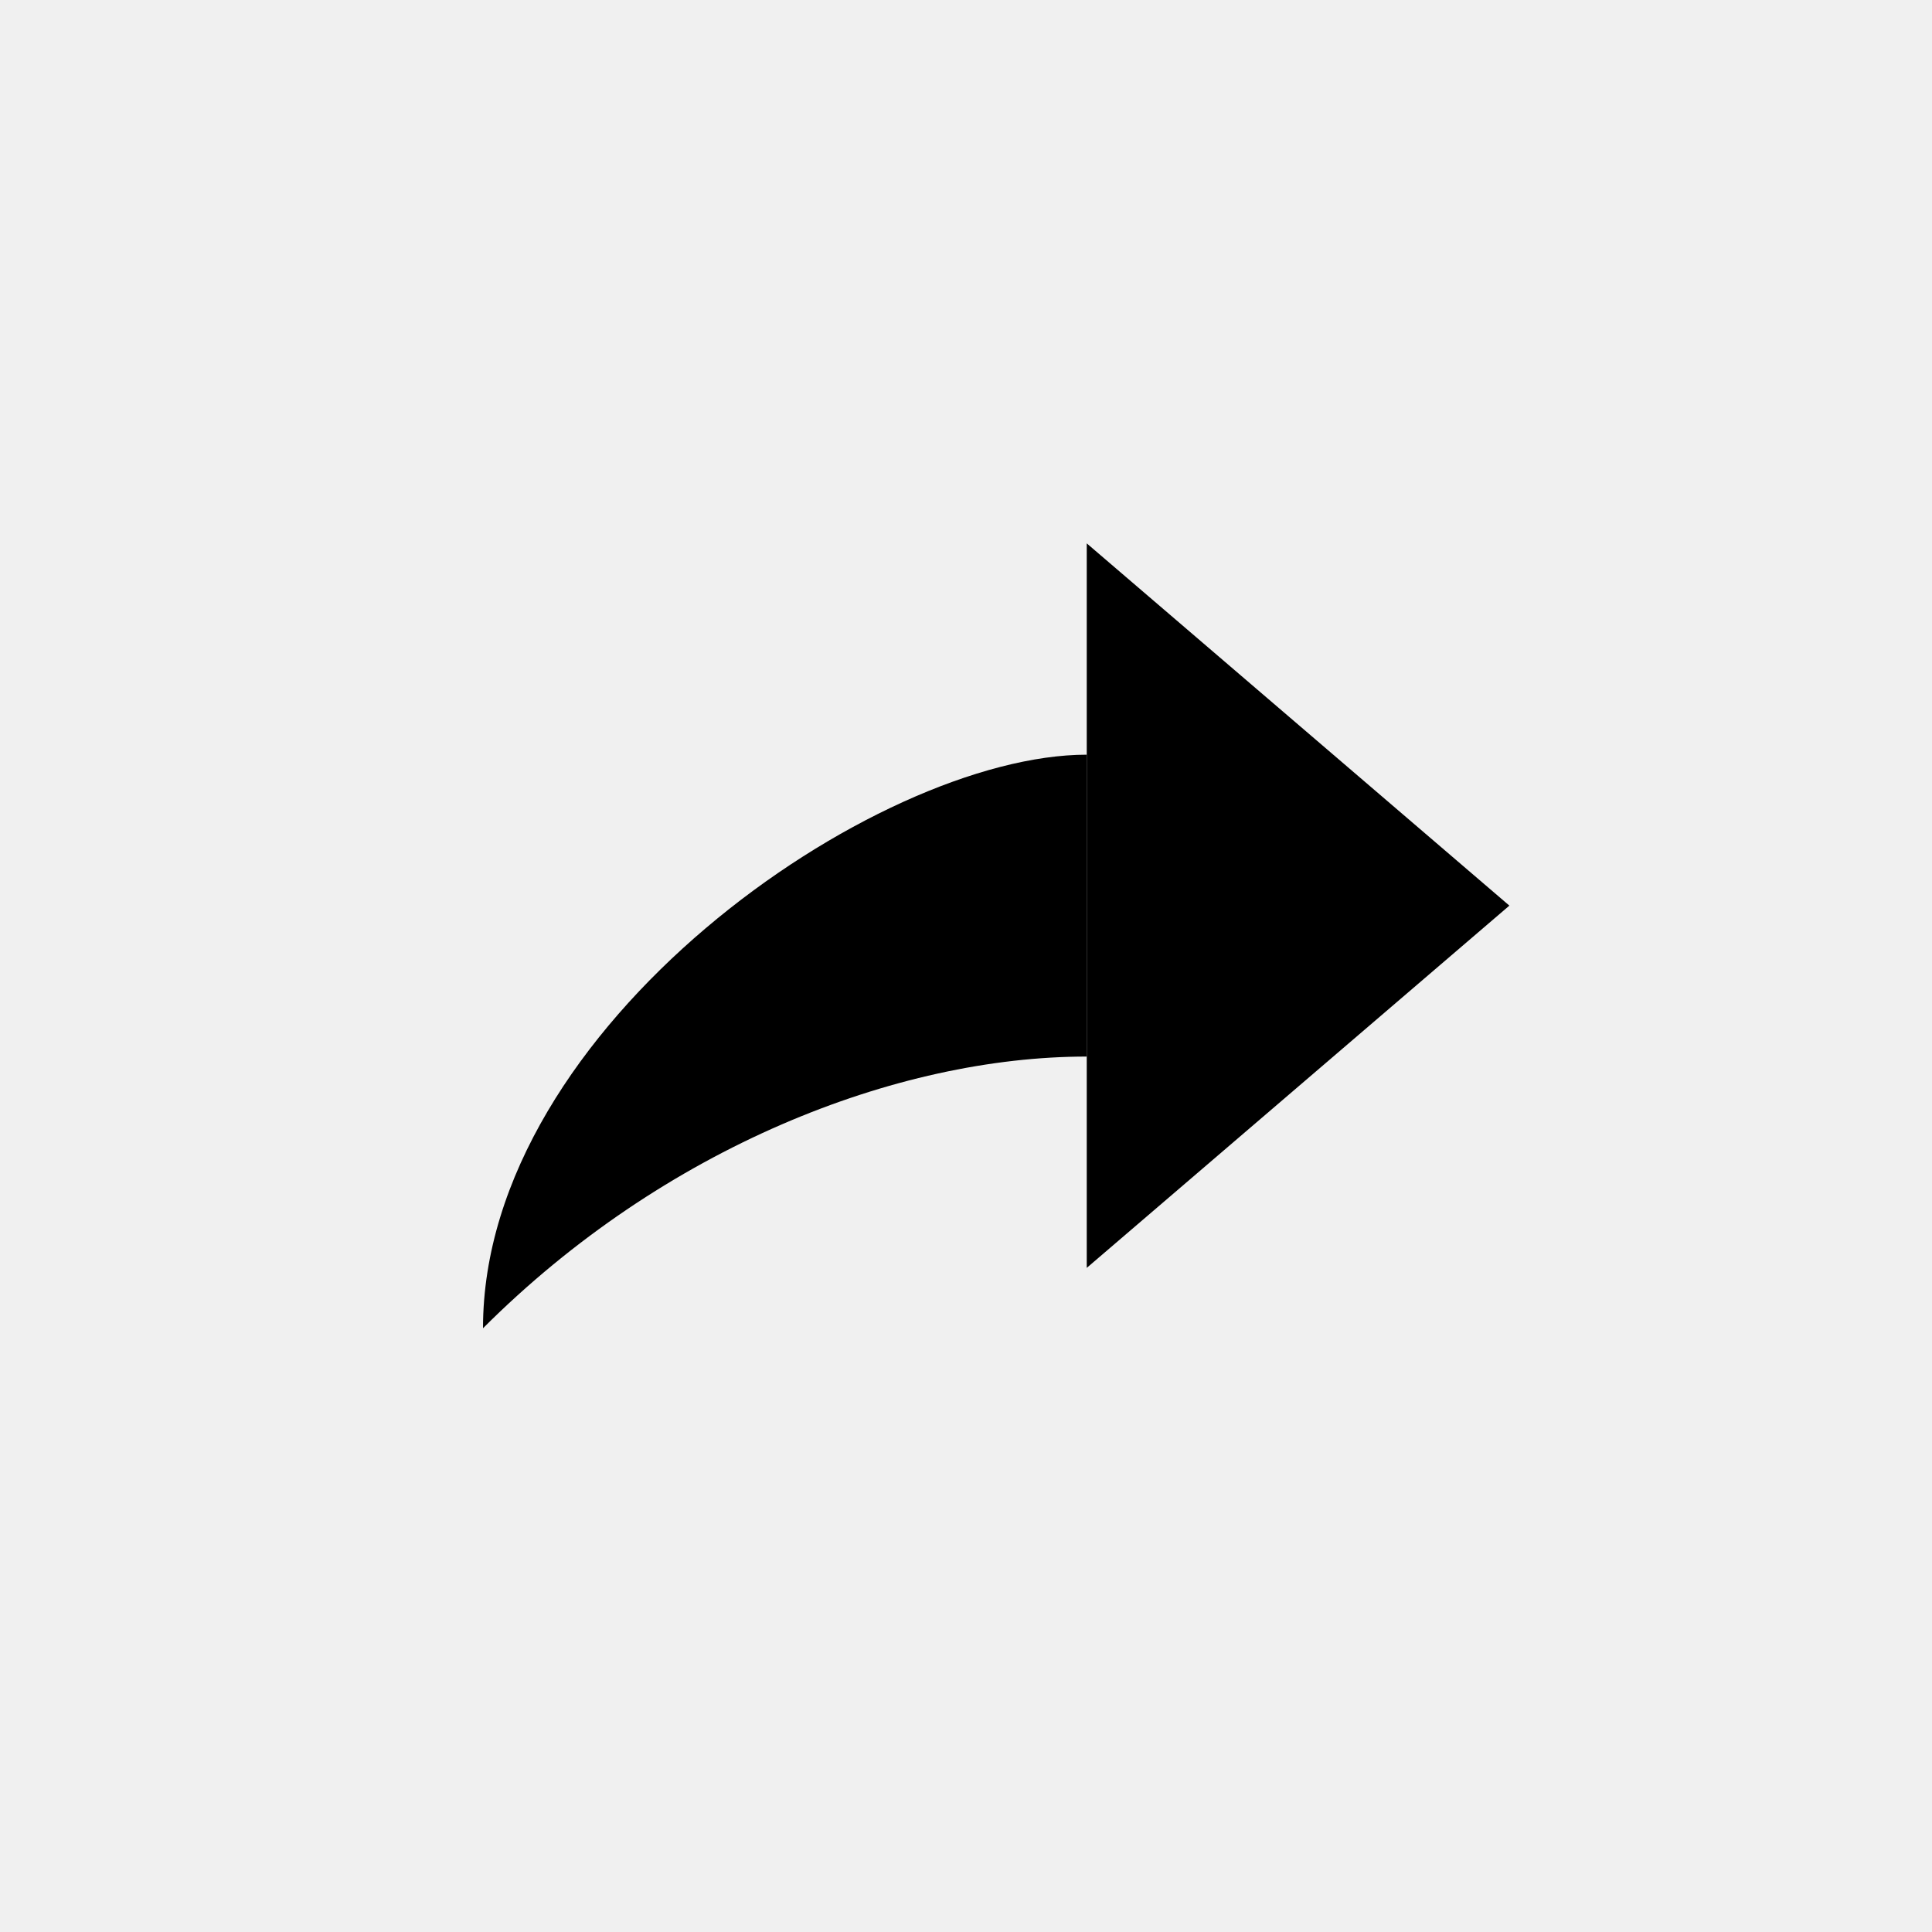
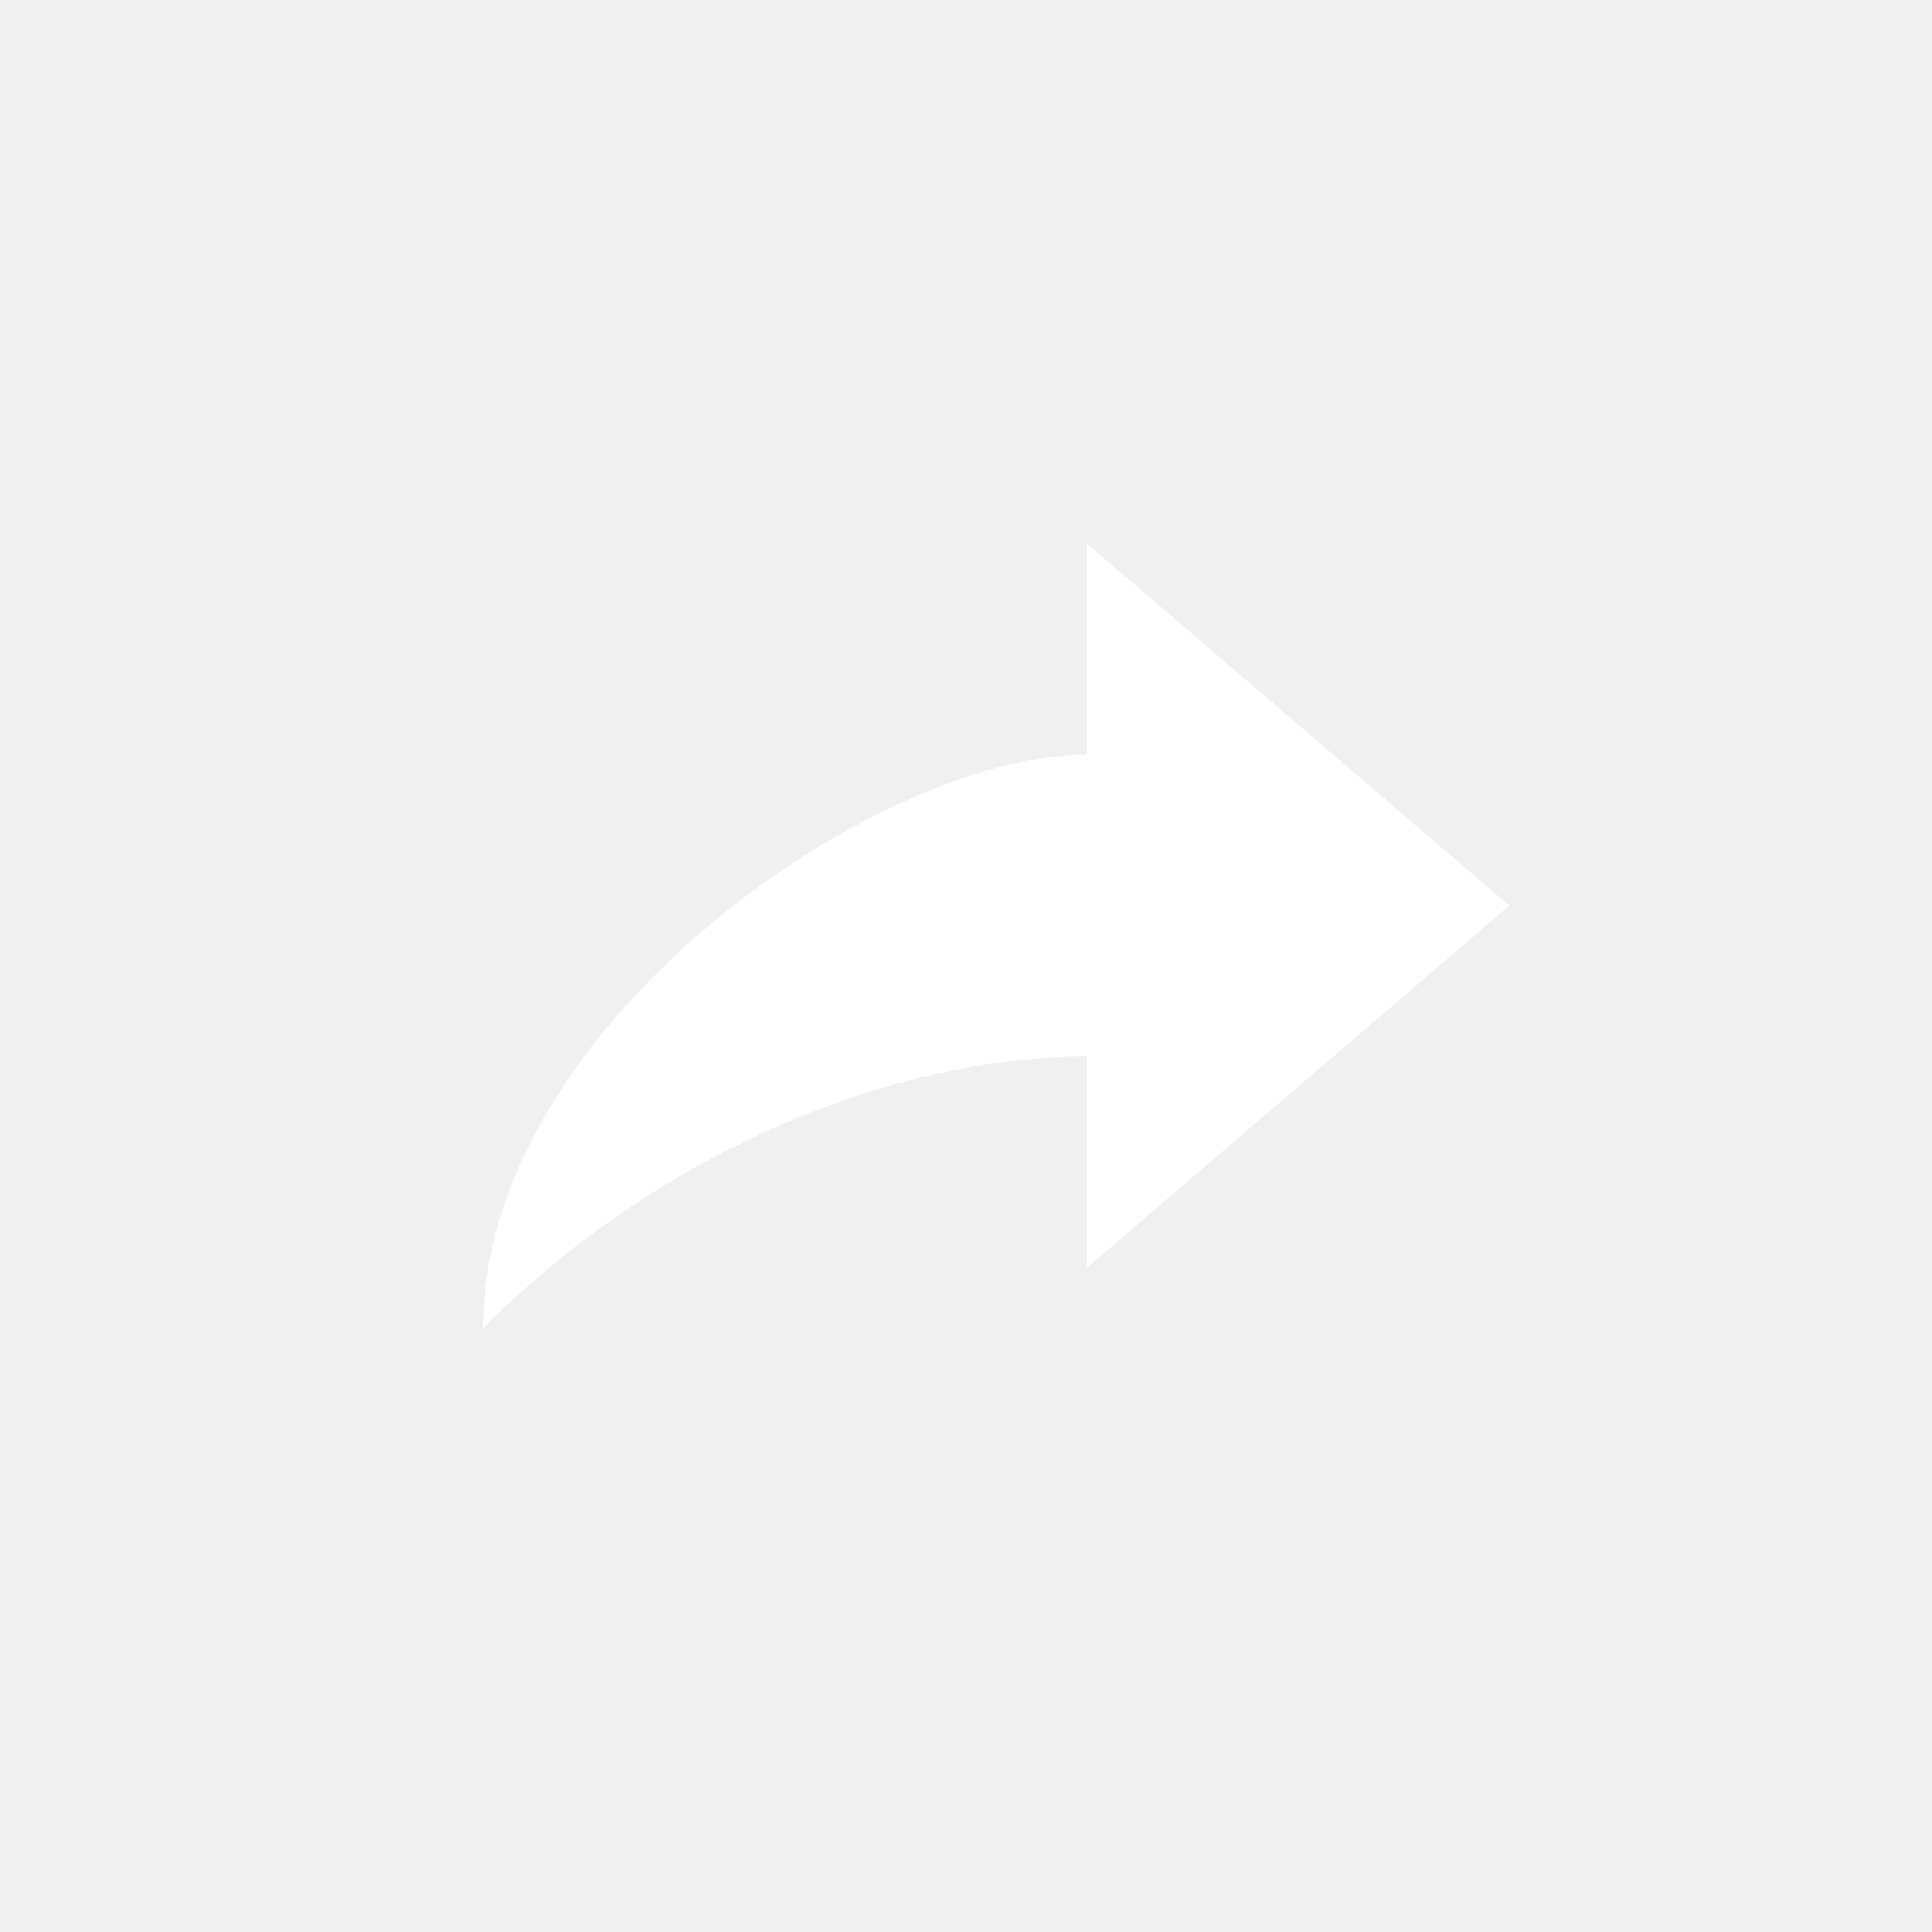
- <svg xmlns="http://www.w3.org/2000/svg" width="32px" height="32px" viewBox="0 0 32 32" version="1.1">
-   <g id="Symbols" stroke="none" stroke-width="1" fill="none" fill-rule="evenodd">
-     <g id="icon/card/share/L/normal">
-       <g id="Group">
-         <g id="Group-25">
-           <rect id="Rectangle" opacity="0.2" x="0" y="0" width="32" height="32" />
-           <polygon id="Rectangle" fill="#000000" points="18 21 18 9 25 15" />
-         </g>
-         <path d="M18,12.5 C18,14.5 18,15.5 18,17.5 C14.855,17.5 11,19 8,22 C8,17 14.5,12.5 18,12.5 Z" id="Rectangle" fill="#000000" />
-       </g>
-     </g>
+ <svg xmlns="http://www.w3.org/2000/svg" width="32" height="32" viewBox="0 0 32 32">
+   <g fill="none" fill-rule="evenodd">
+     <path d="M0 0h32v32H0z" opacity=".2" />
+     <path fill="#FFF" d="M18 21V9l7 6zM18 12.5v5c-3.145 0-7 1.5-10 4.5 0-5 6.5-9.5 10-9.5z" />
  </g>
</svg>
